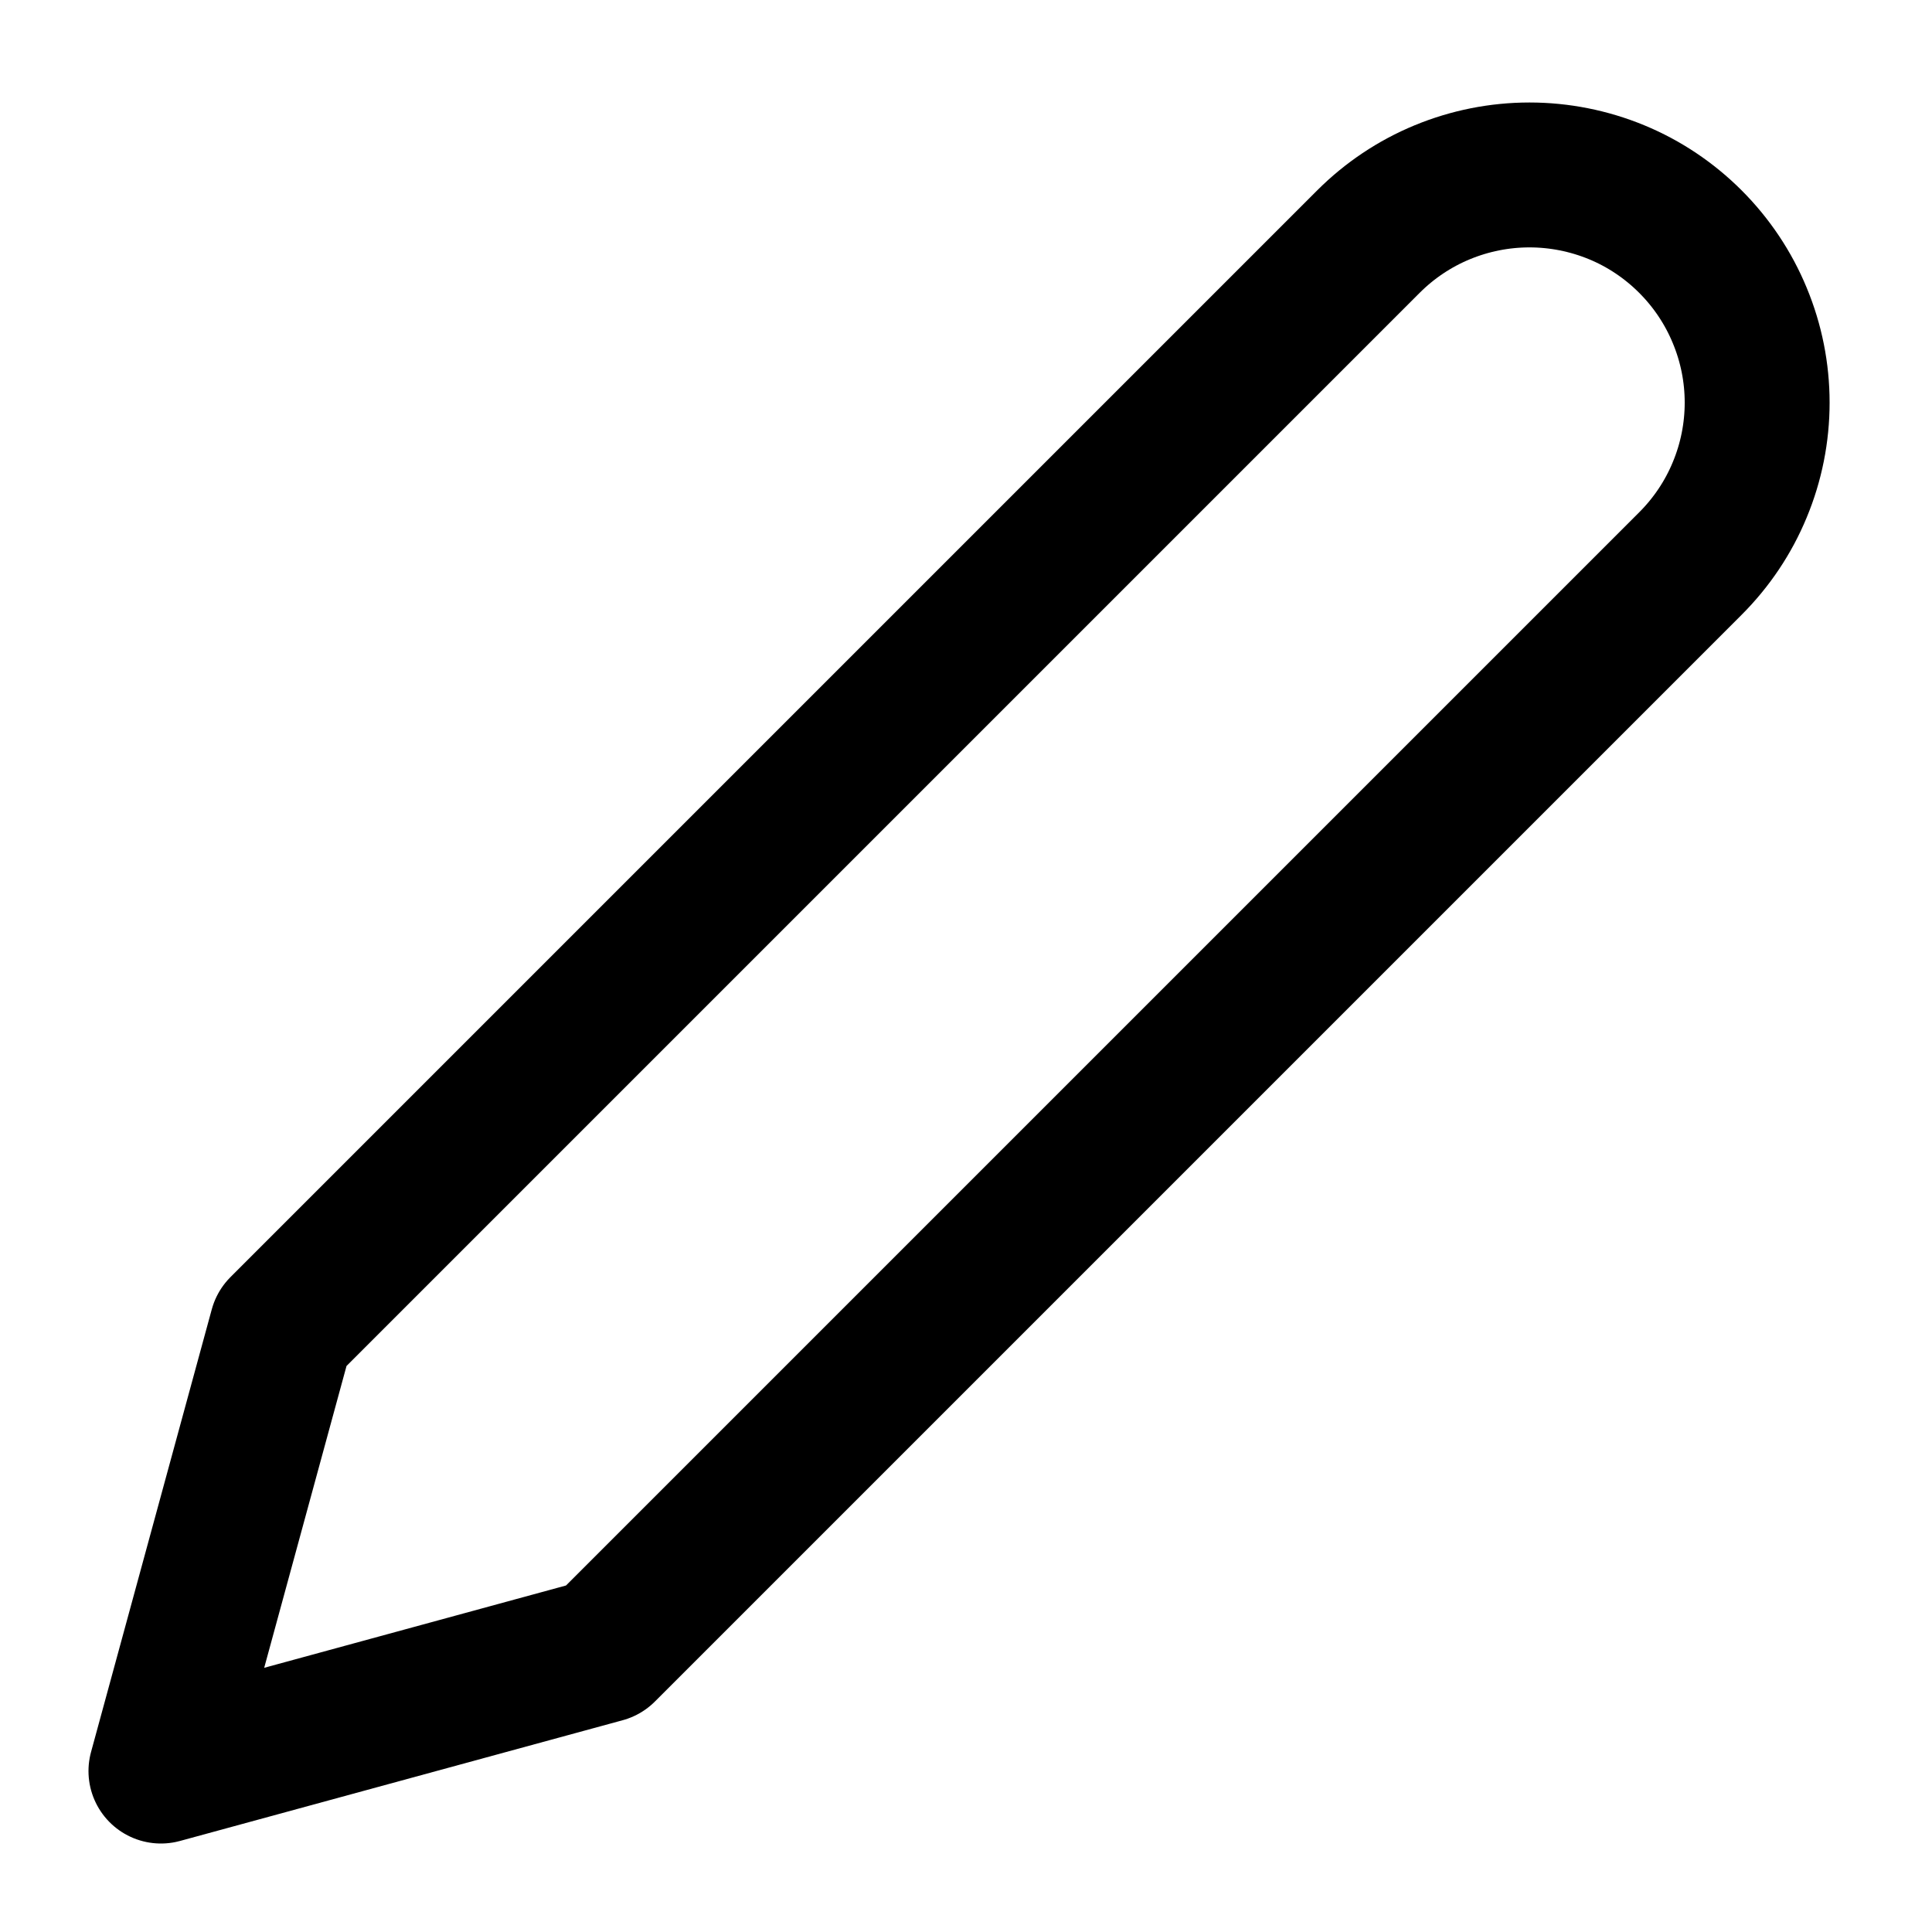
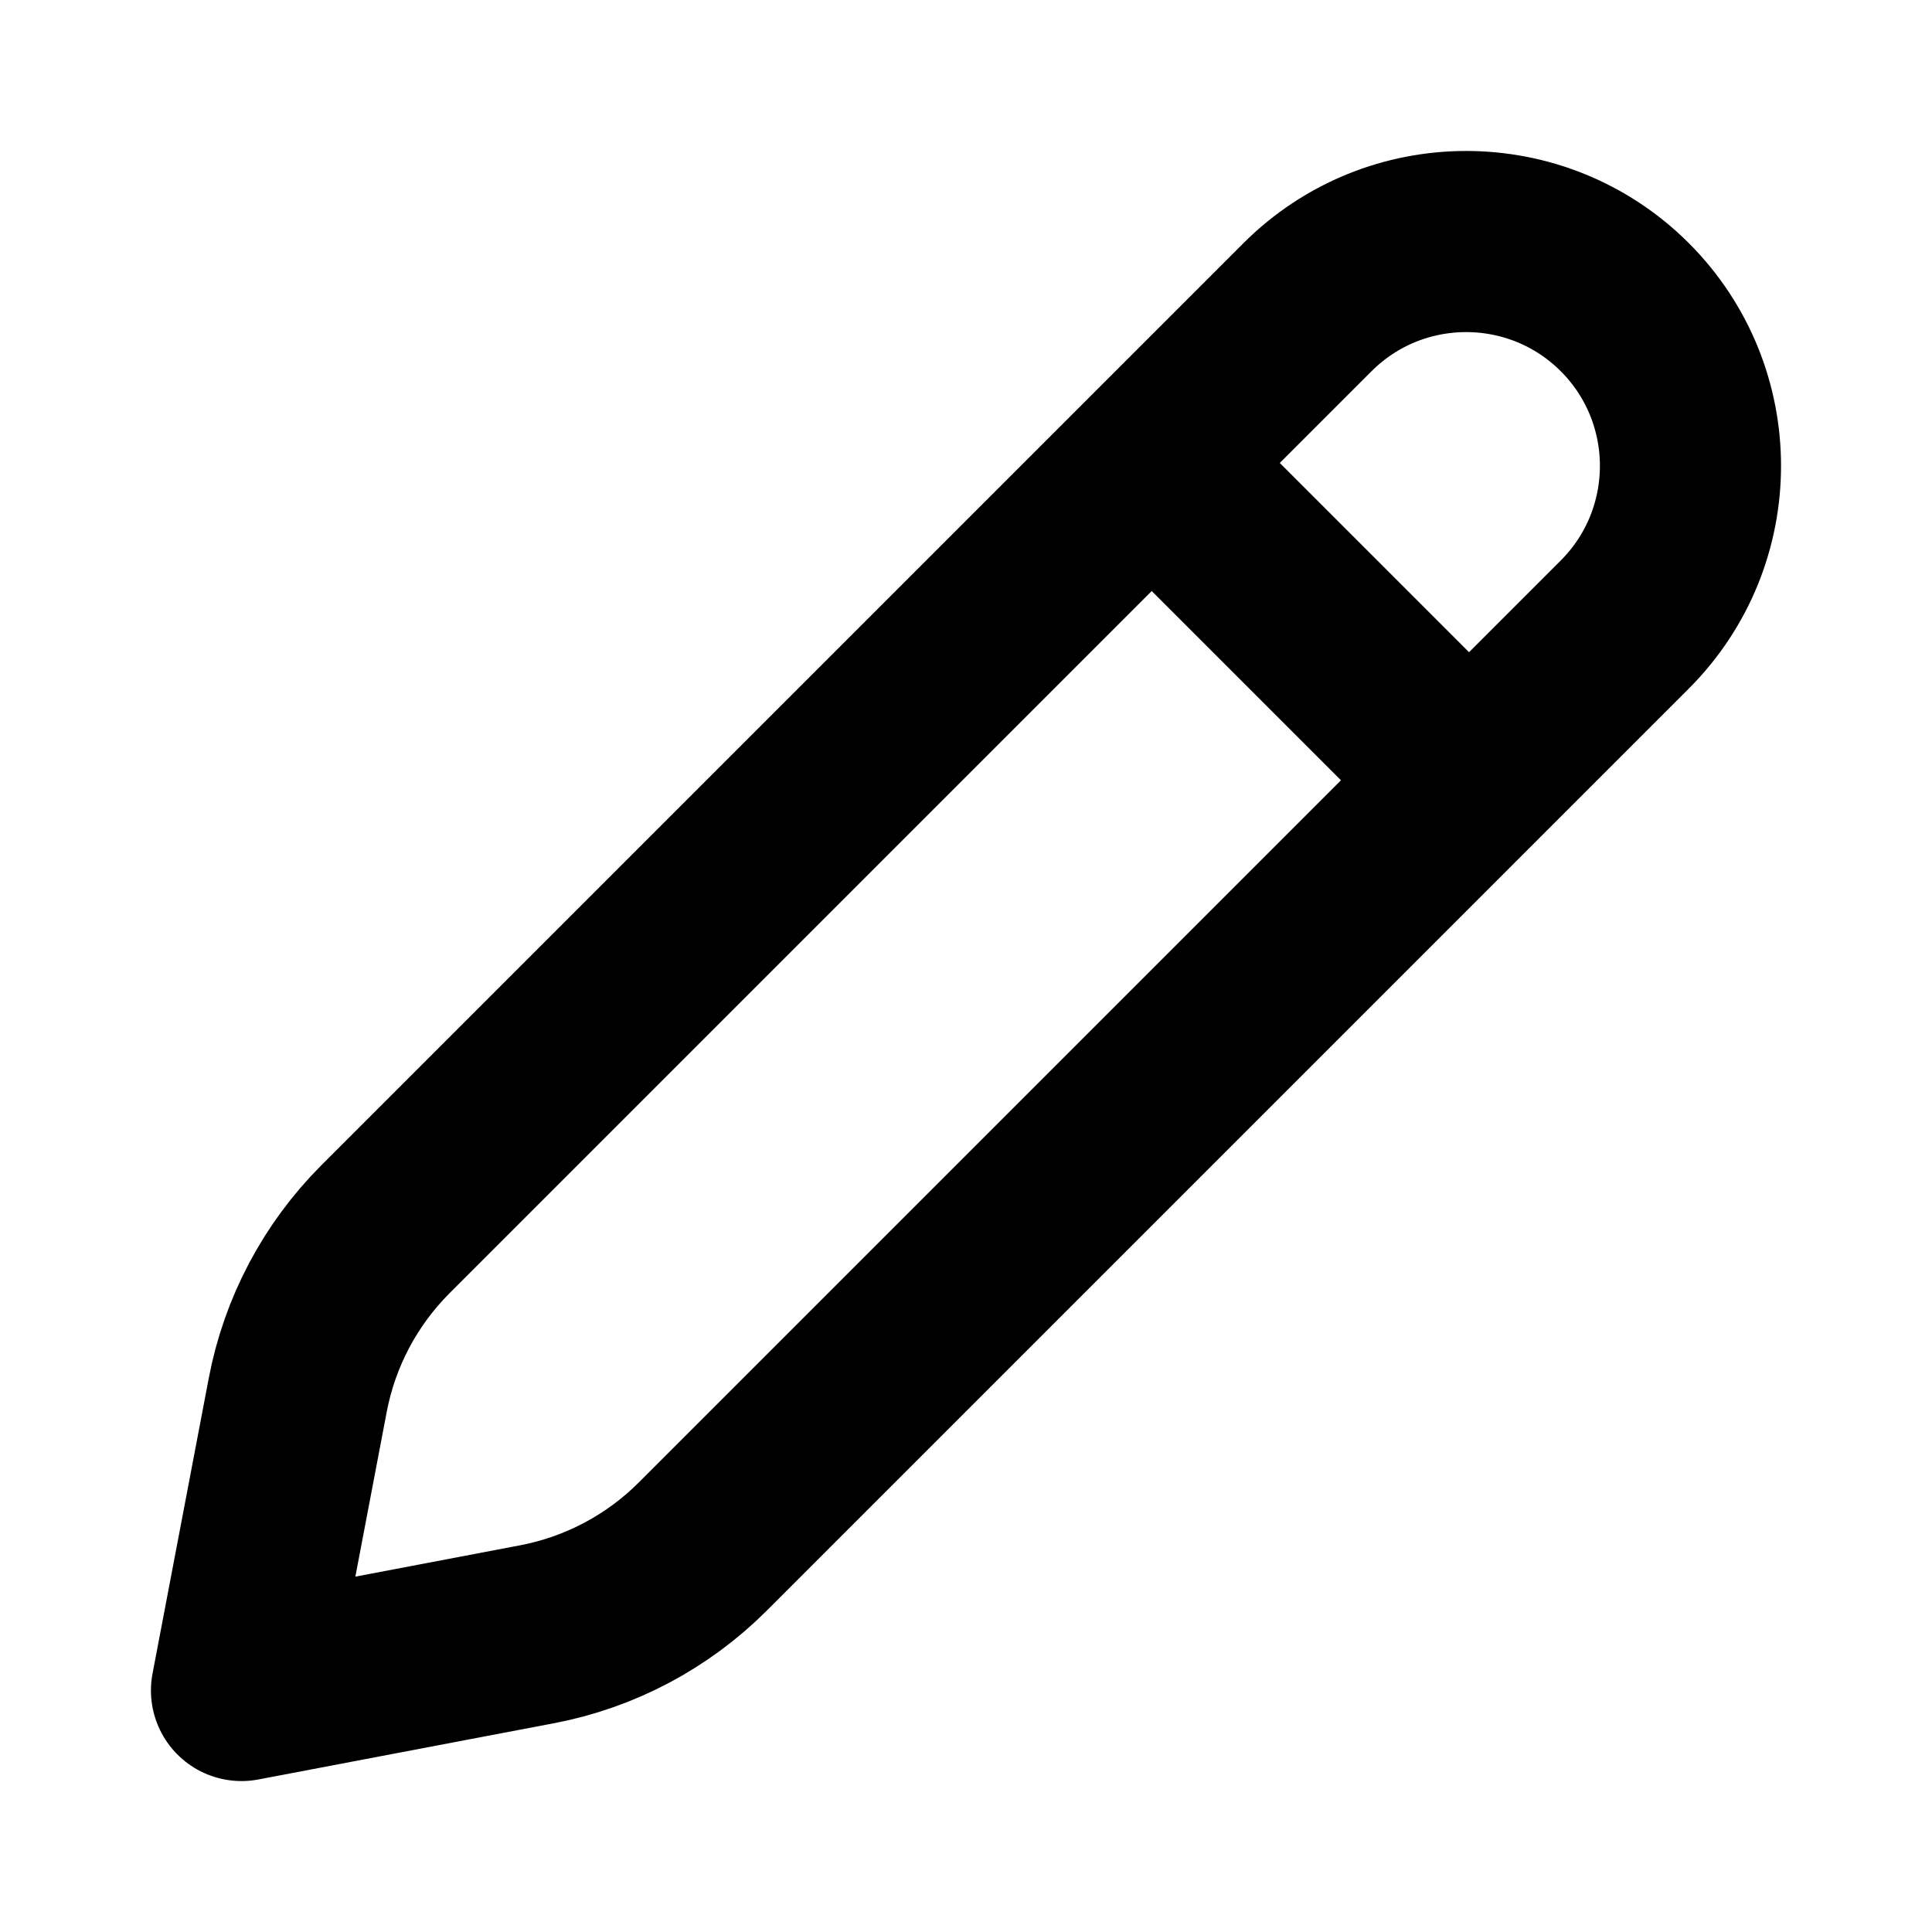
- <svg xmlns="http://www.w3.org/2000/svg" width="20" height="20" viewBox="0 0 20 20" fill="none">
-   <path d="M14.166 2.501C14.385 2.282 14.645 2.108 14.931 1.99C15.217 1.872 15.523 1.811 15.833 1.811C16.142 1.811 16.449 1.872 16.735 1.99C17.021 2.108 17.28 2.282 17.499 2.501C17.718 2.72 17.892 2.98 18.01 3.266C18.129 3.552 18.19 3.858 18.19 4.168C18.19 4.477 18.129 4.784 18.01 5.07C17.892 5.356 17.718 5.615 17.499 5.834L6.249 17.084L1.666 18.334L2.916 13.751L14.166 2.501Z" stroke="currentColor" stroke-width="1.5" stroke-linecap="round" stroke-linejoin="round" />
+ <svg xmlns="http://www.w3.org/2000/svg" width="16" height="16" viewBox="0 0 16 16" fill="none">
+   <path d="M9.591 3.887L12.113 6.409M2 14L4.449 13.534C4.968 13.435 5.445 13.182 5.819 12.809L13.456 5.172C14.181 4.446 14.181 3.27 13.456 2.544C12.73 1.819 11.554 1.819 10.828 2.544L3.191 10.181C2.818 10.555 2.565 11.032 2.466 11.552L2 14Z" stroke="currentColor" stroke-width="1.5" stroke-linecap="round" stroke-linejoin="round" />
</svg>
